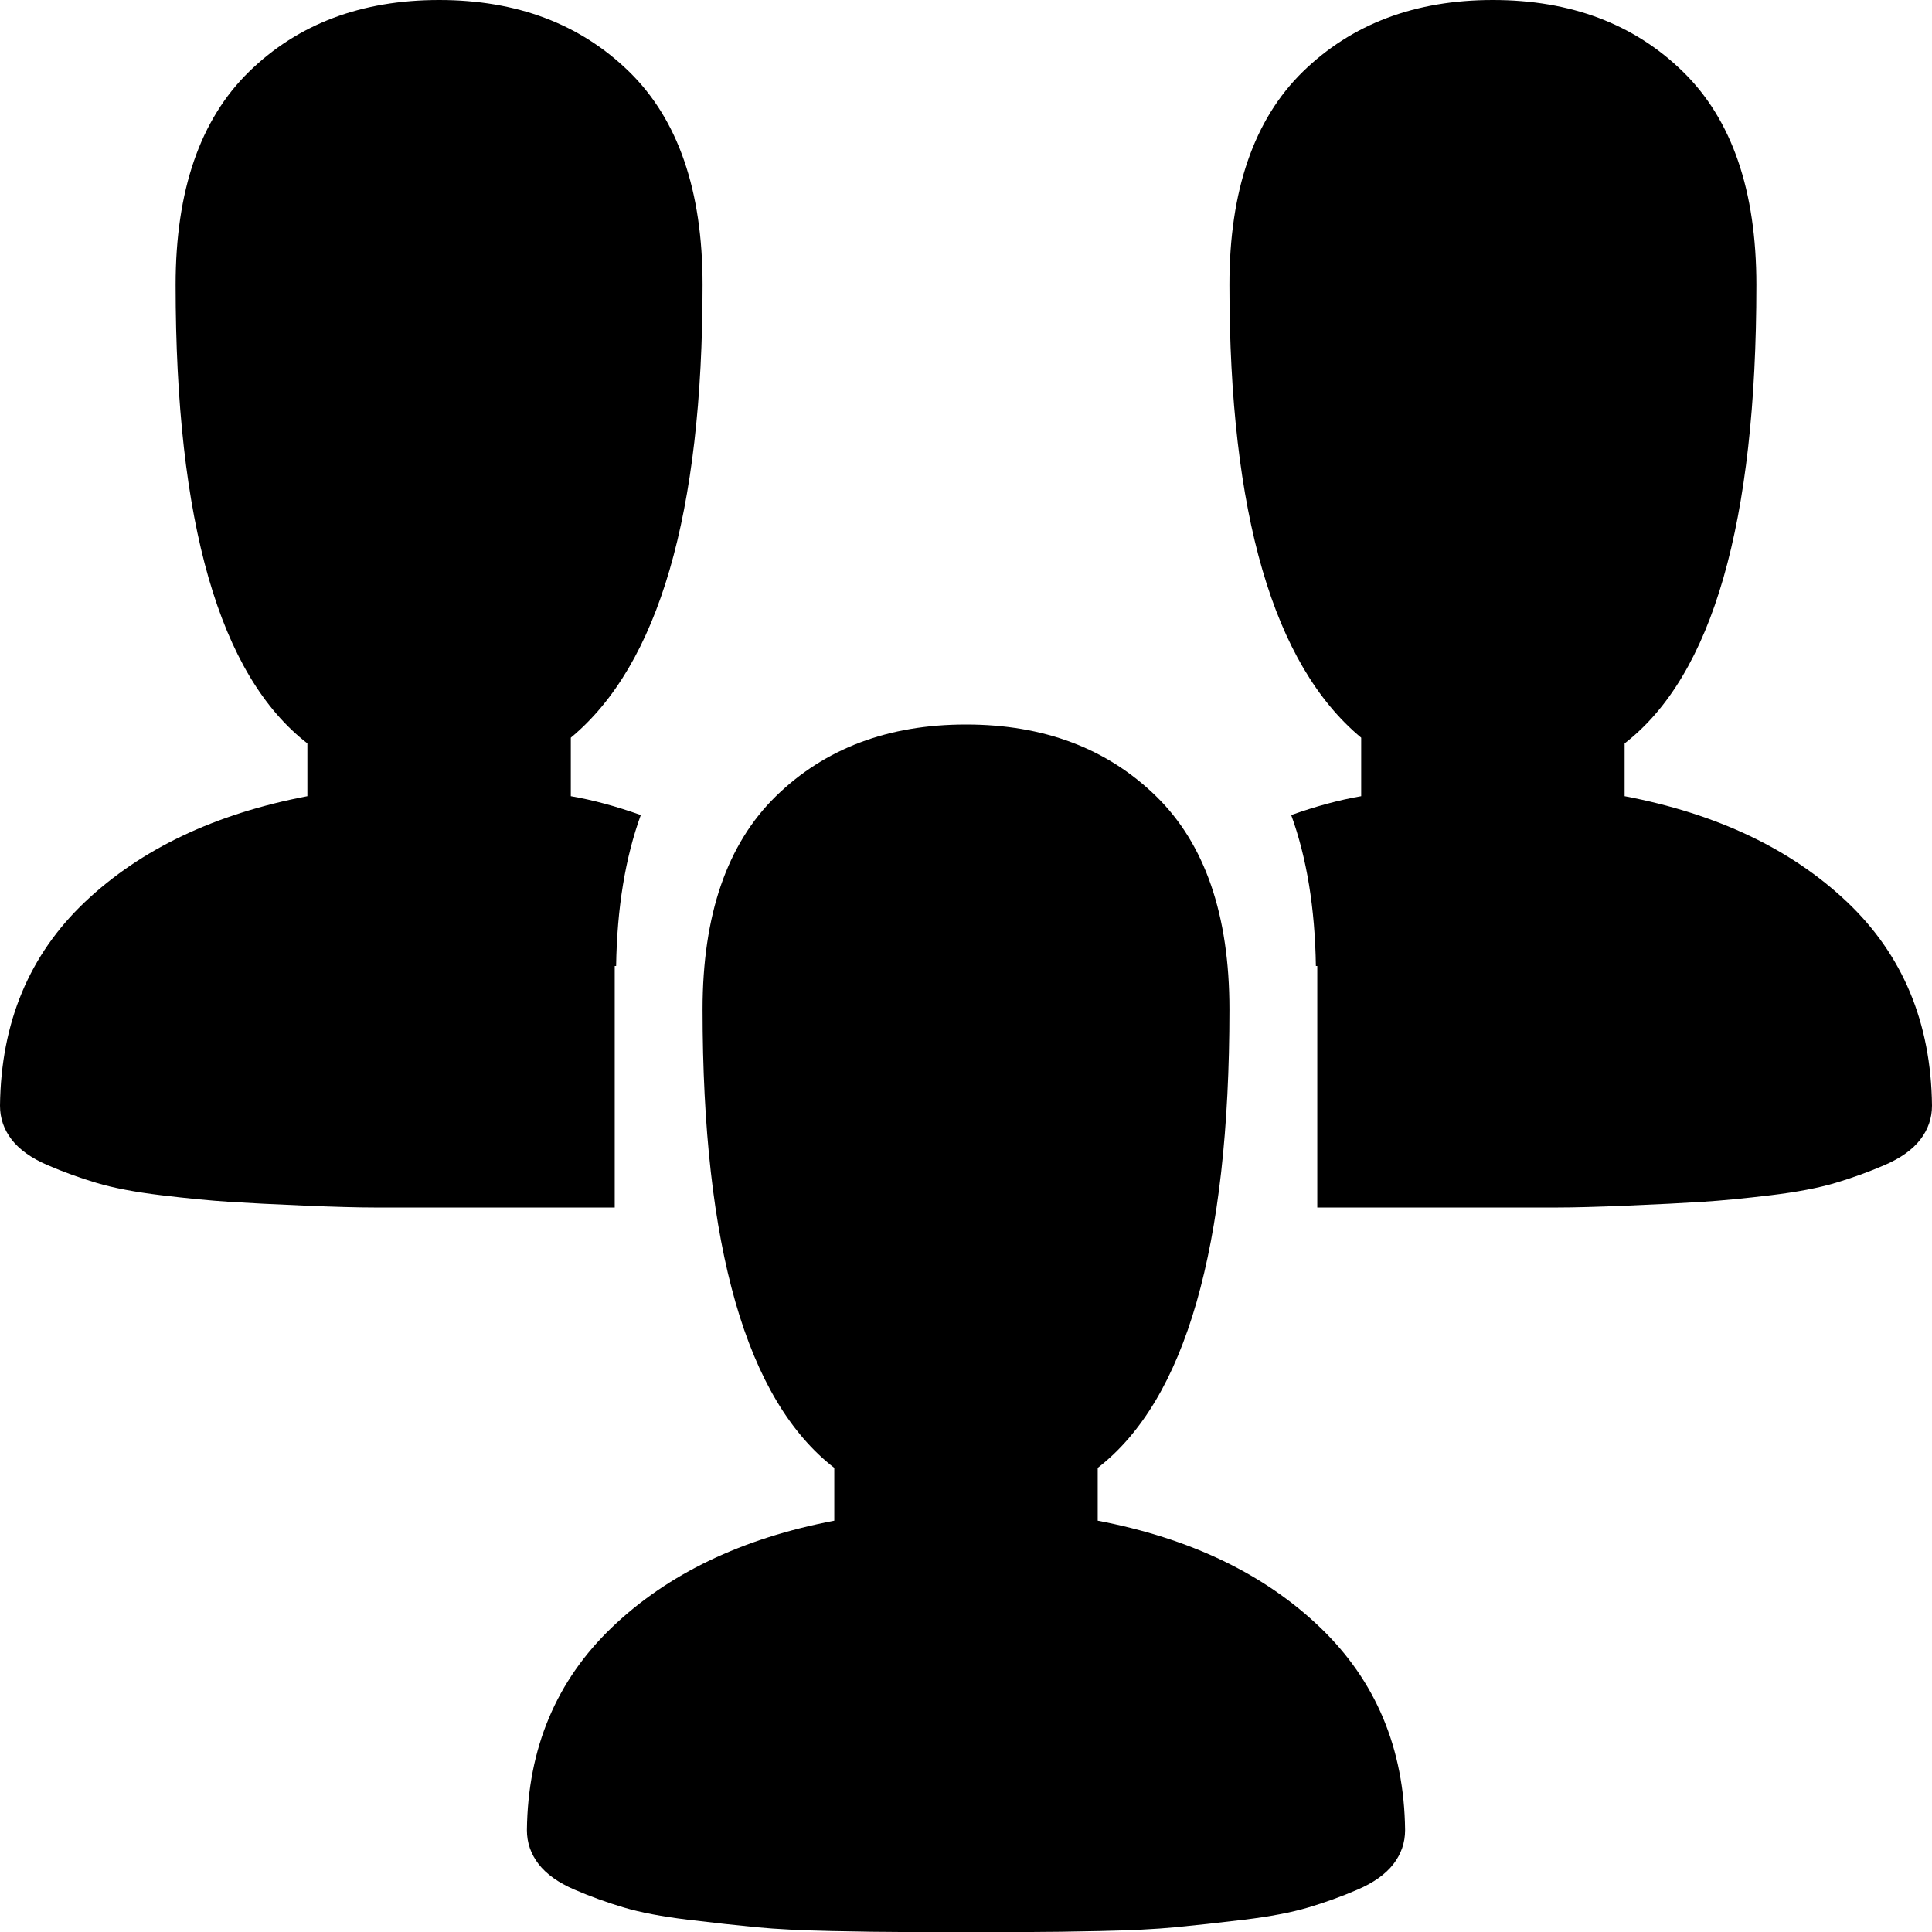
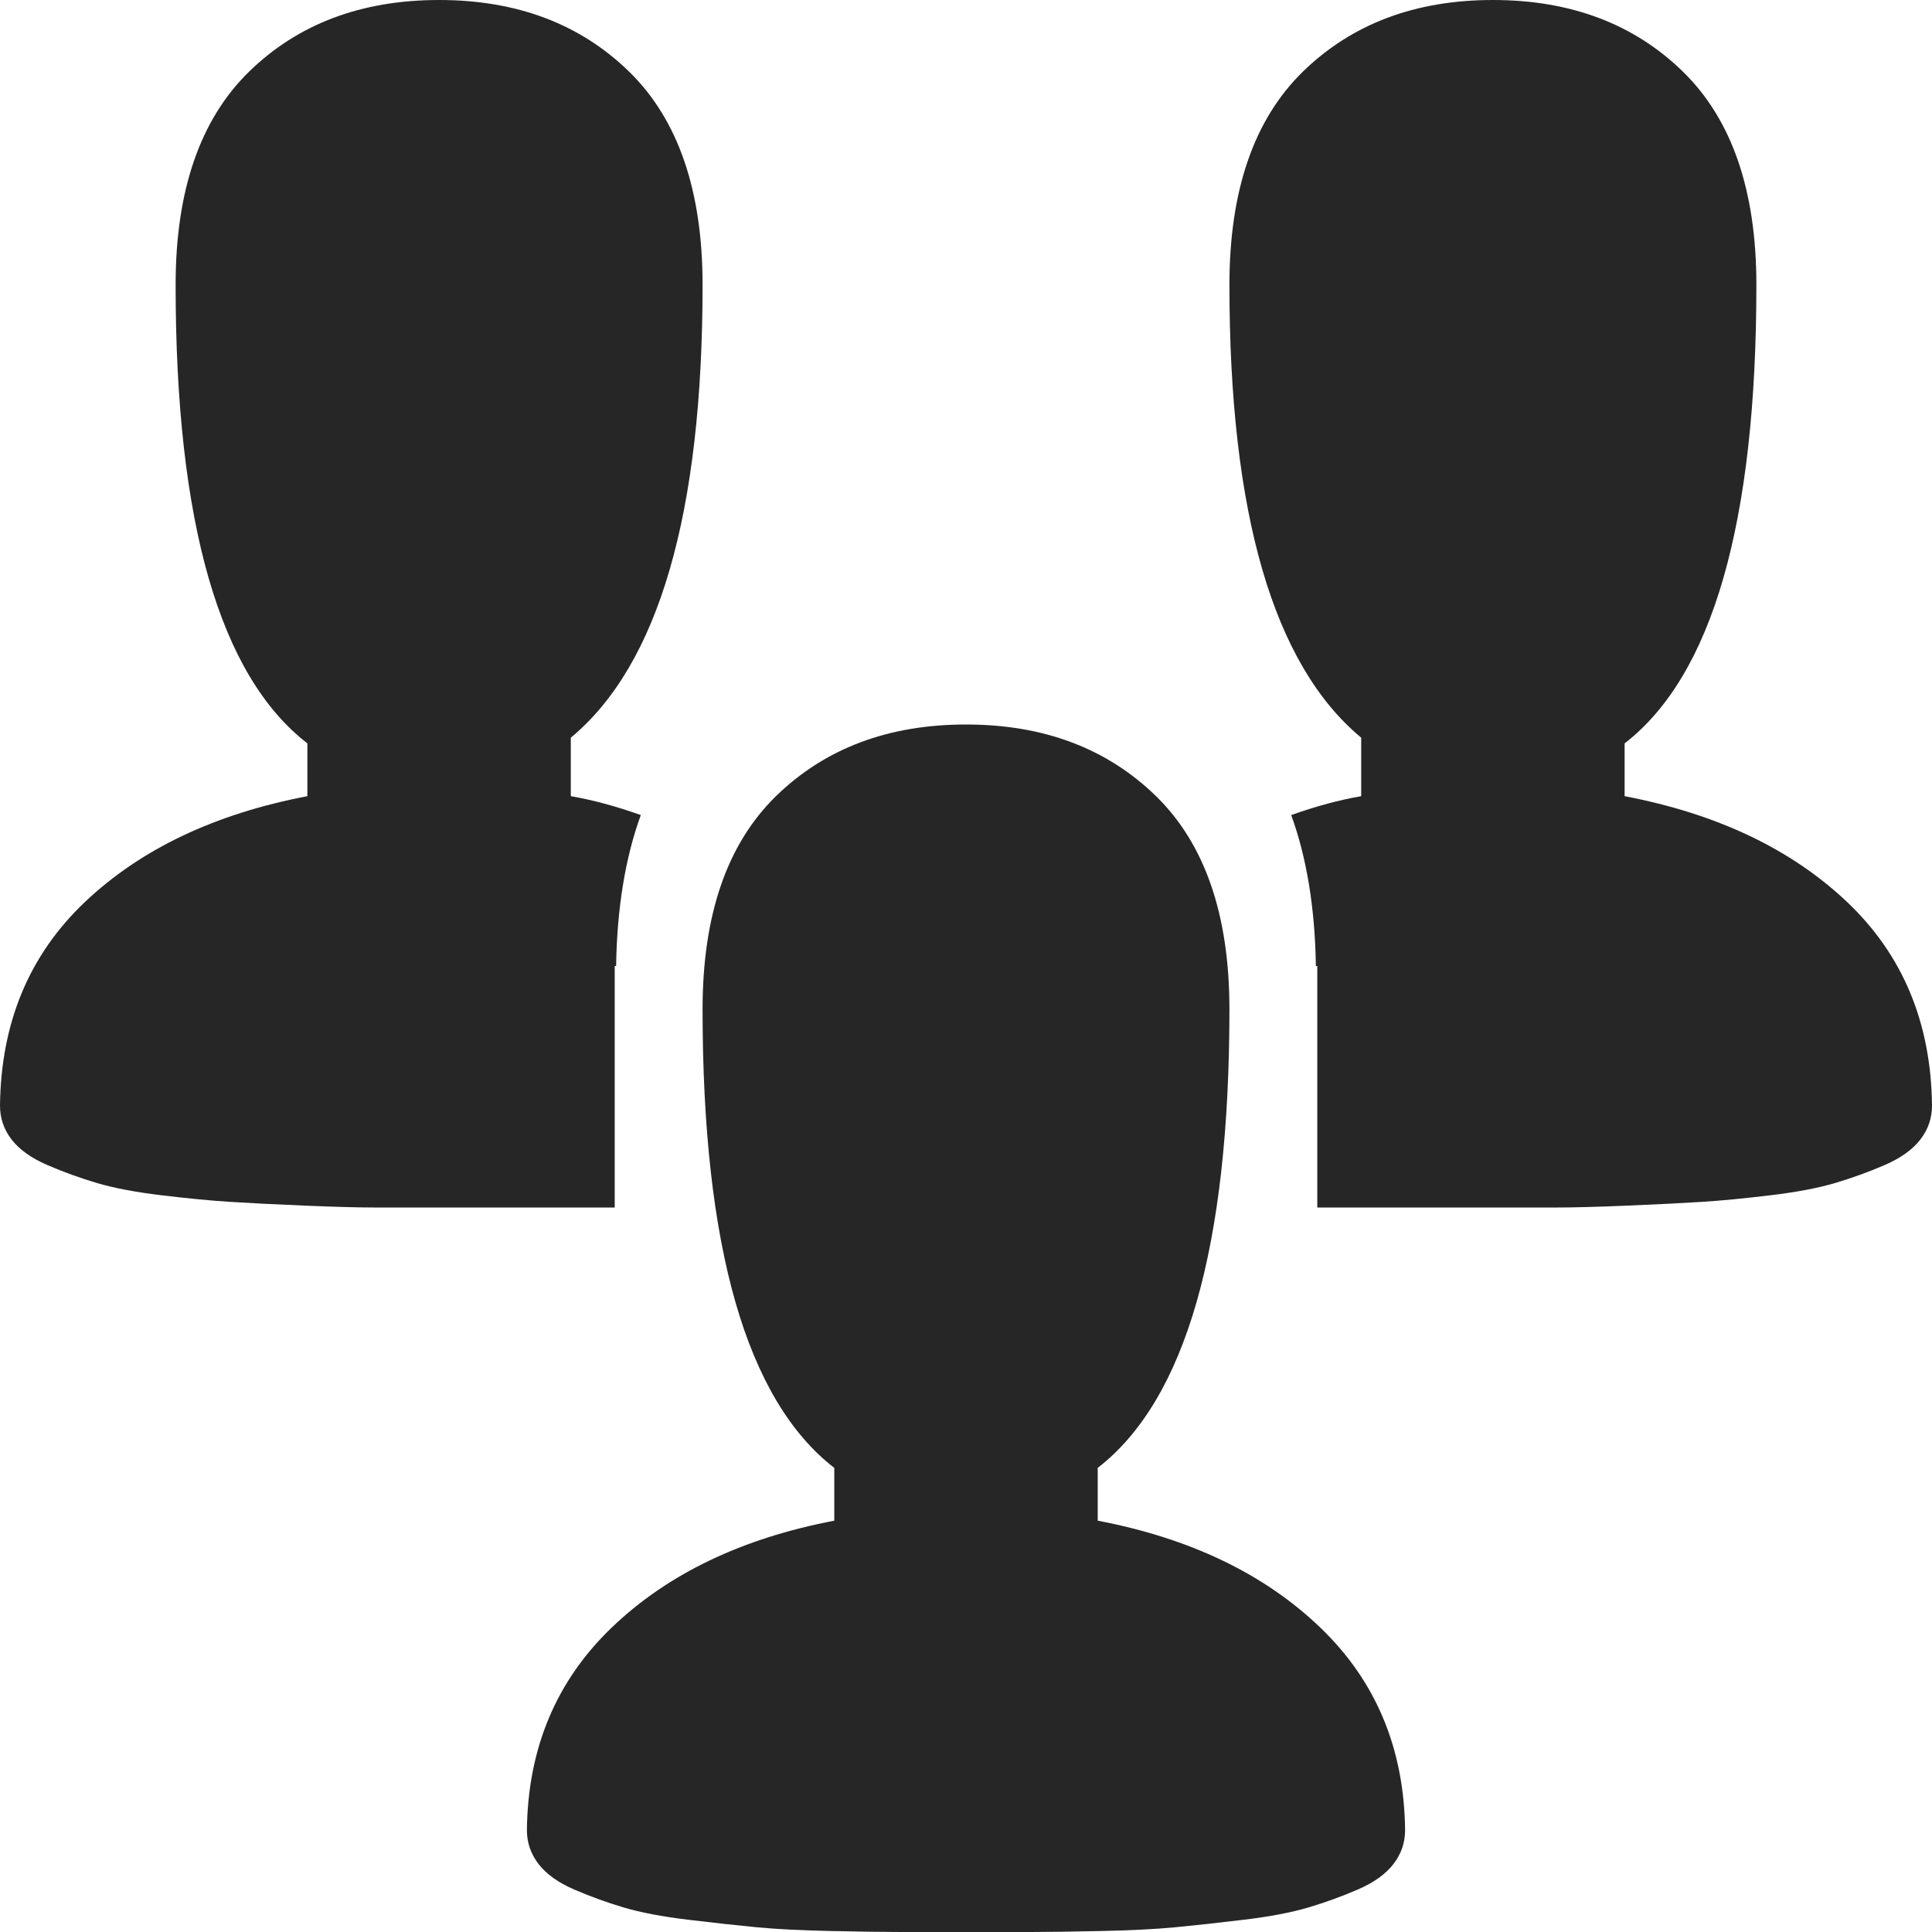
<svg xmlns="http://www.w3.org/2000/svg" width="40" height="40" viewBox="0 0 40 40" fill="none">
-   <path d="M0.241 23.594C0.08 23.385 0 23.151 0 22.891C0.019 21.172 0.606 19.766 1.761 18.672C2.917 17.578 4.451 16.849 6.364 16.484V15.391C4.545 13.984 3.636 10.82 3.636 5.898C3.636 3.945 4.143 2.474 5.156 1.484C6.17 0.495 7.481 0 9.091 0C10.701 0 12.012 0.495 13.026 1.484C14.039 2.474 14.546 3.945 14.546 5.898C14.546 10.638 13.636 13.763 11.818 15.273V16.484C12.273 16.562 12.756 16.693 13.267 16.875C12.945 17.76 12.775 18.802 12.756 20H12.727V25H7.741C7.41 25 6.932 24.987 6.307 24.961C5.682 24.935 5.166 24.909 4.759 24.883C4.351 24.857 3.878 24.811 3.338 24.746C2.798 24.681 2.353 24.596 2.003 24.492C1.652 24.388 1.312 24.264 0.98 24.121C0.649 23.978 0.402 23.802 0.241 23.594Z" fill="black" />
-   <path d="M12.671 33.691C13.826 32.585 15.36 31.849 17.273 31.484V30.391C15.454 28.984 14.546 25.82 14.546 20.898C14.546 18.945 15.052 17.474 16.065 16.484C17.079 15.495 18.39 15 20 15C21.61 15 22.921 15.495 23.935 16.484C24.948 17.474 25.454 18.945 25.454 20.898C25.454 25.82 24.546 28.984 22.727 30.391V31.484C24.64 31.849 26.174 32.585 27.329 33.691C28.485 34.798 29.072 36.198 29.091 37.891C29.091 38.151 29.01 38.385 28.849 38.594C28.688 38.802 28.442 38.978 28.111 39.121C27.779 39.264 27.438 39.388 27.088 39.492C26.738 39.596 26.293 39.681 25.753 39.746C25.213 39.811 24.74 39.863 24.332 39.902C23.925 39.941 23.409 39.967 22.784 39.98C22.159 39.993 21.681 40 21.349 40H18.651C18.319 40 17.841 39.993 17.216 39.98C16.591 39.967 16.075 39.941 15.668 39.902C15.26 39.863 14.787 39.811 14.247 39.746C13.707 39.681 13.262 39.596 12.912 39.492C12.562 39.388 12.221 39.264 11.889 39.121C11.558 38.978 11.312 38.802 11.151 38.594C10.99 38.385 10.909 38.151 10.909 37.891C10.928 36.198 11.515 34.798 12.671 33.691Z" fill="black" />
-   <path d="M39.758 23.594C39.919 23.385 40 23.151 40 22.891C39.981 21.172 39.394 19.766 38.239 18.672C37.083 17.578 35.549 16.849 33.636 16.484V15.391C35.455 13.984 36.364 10.82 36.364 5.898C36.364 3.945 35.857 2.474 34.844 1.484C33.831 0.495 32.519 0 30.909 0C29.299 0 27.988 0.495 26.974 1.484C25.961 2.474 25.454 3.945 25.454 5.898C25.454 10.638 26.364 13.763 28.182 15.273V16.484C27.727 16.562 27.244 16.693 26.733 16.875C27.055 17.76 27.225 18.802 27.244 20H27.273V25H32.258C32.59 25 33.068 24.987 33.693 24.961C34.318 24.935 34.834 24.909 35.242 24.883C35.649 24.857 36.122 24.811 36.662 24.746C37.202 24.681 37.647 24.596 37.997 24.492C38.347 24.388 38.688 24.264 39.02 24.121C39.351 23.978 39.597 23.802 39.758 23.594Z" fill="black" />
+   <path d="M0.241 23.594C0.08 23.385 0 23.151 0 22.891C0.019 21.172 0.606 19.766 1.761 18.672C2.917 17.578 4.451 16.849 6.364 16.484V15.391C4.545 13.984 3.636 10.82 3.636 5.898C3.636 3.945 4.143 2.474 5.156 1.484C6.17 0.495 7.481 0 9.091 0C10.701 0 12.012 0.495 13.026 1.484C14.039 2.474 14.546 3.945 14.546 5.898C14.546 10.638 13.636 13.763 11.818 15.273V16.484C12.273 16.562 12.756 16.693 13.267 16.875C12.945 17.76 12.775 18.802 12.756 20H12.727V25H7.741C7.41 25 6.932 24.987 6.307 24.961C5.682 24.935 5.166 24.909 4.759 24.883C4.351 24.857 3.878 24.811 3.338 24.746C2.798 24.681 2.353 24.596 2.003 24.492C1.652 24.388 1.312 24.264 0.98 24.121C0.649 23.978 0.402 23.802 0.241 23.594Z" fill="#262626" />
+   <path d="M12.671 33.691C13.826 32.585 15.36 31.849 17.273 31.484V30.391C15.454 28.984 14.546 25.82 14.546 20.898C14.546 18.945 15.052 17.474 16.065 16.484C17.079 15.495 18.39 15 20 15C21.61 15 22.921 15.495 23.935 16.484C24.948 17.474 25.454 18.945 25.454 20.898C25.454 25.82 24.546 28.984 22.727 30.391V31.484C24.64 31.849 26.174 32.585 27.329 33.691C28.485 34.798 29.072 36.198 29.091 37.891C29.091 38.151 29.01 38.385 28.849 38.594C28.688 38.802 28.442 38.978 28.111 39.121C27.779 39.264 27.438 39.388 27.088 39.492C26.738 39.596 26.293 39.681 25.753 39.746C25.213 39.811 24.74 39.863 24.332 39.902C23.925 39.941 23.409 39.967 22.784 39.98C22.159 39.993 21.681 40 21.349 40H18.651C18.319 40 17.841 39.993 17.216 39.98C16.591 39.967 16.075 39.941 15.668 39.902C15.26 39.863 14.787 39.811 14.247 39.746C13.707 39.681 13.262 39.596 12.912 39.492C12.562 39.388 12.221 39.264 11.889 39.121C11.558 38.978 11.312 38.802 11.151 38.594C10.99 38.385 10.909 38.151 10.909 37.891C10.928 36.198 11.515 34.798 12.671 33.691Z" fill="#262626" />
+   <path d="M39.758 23.594C39.919 23.385 40 23.151 40 22.891C39.981 21.172 39.394 19.766 38.239 18.672C37.083 17.578 35.549 16.849 33.636 16.484V15.391C35.455 13.984 36.364 10.82 36.364 5.898C36.364 3.945 35.857 2.474 34.844 1.484C33.831 0.495 32.519 0 30.909 0C29.299 0 27.988 0.495 26.974 1.484C25.961 2.474 25.454 3.945 25.454 5.898C25.454 10.638 26.364 13.763 28.182 15.273V16.484C27.727 16.562 27.244 16.693 26.733 16.875C27.055 17.76 27.225 18.802 27.244 20H27.273V25H32.258C32.59 25 33.068 24.987 33.693 24.961C34.318 24.935 34.834 24.909 35.242 24.883C35.649 24.857 36.122 24.811 36.662 24.746C37.202 24.681 37.647 24.596 37.997 24.492C38.347 24.388 38.688 24.264 39.02 24.121C39.351 23.978 39.597 23.802 39.758 23.594Z" fill="#262626" />
</svg>
